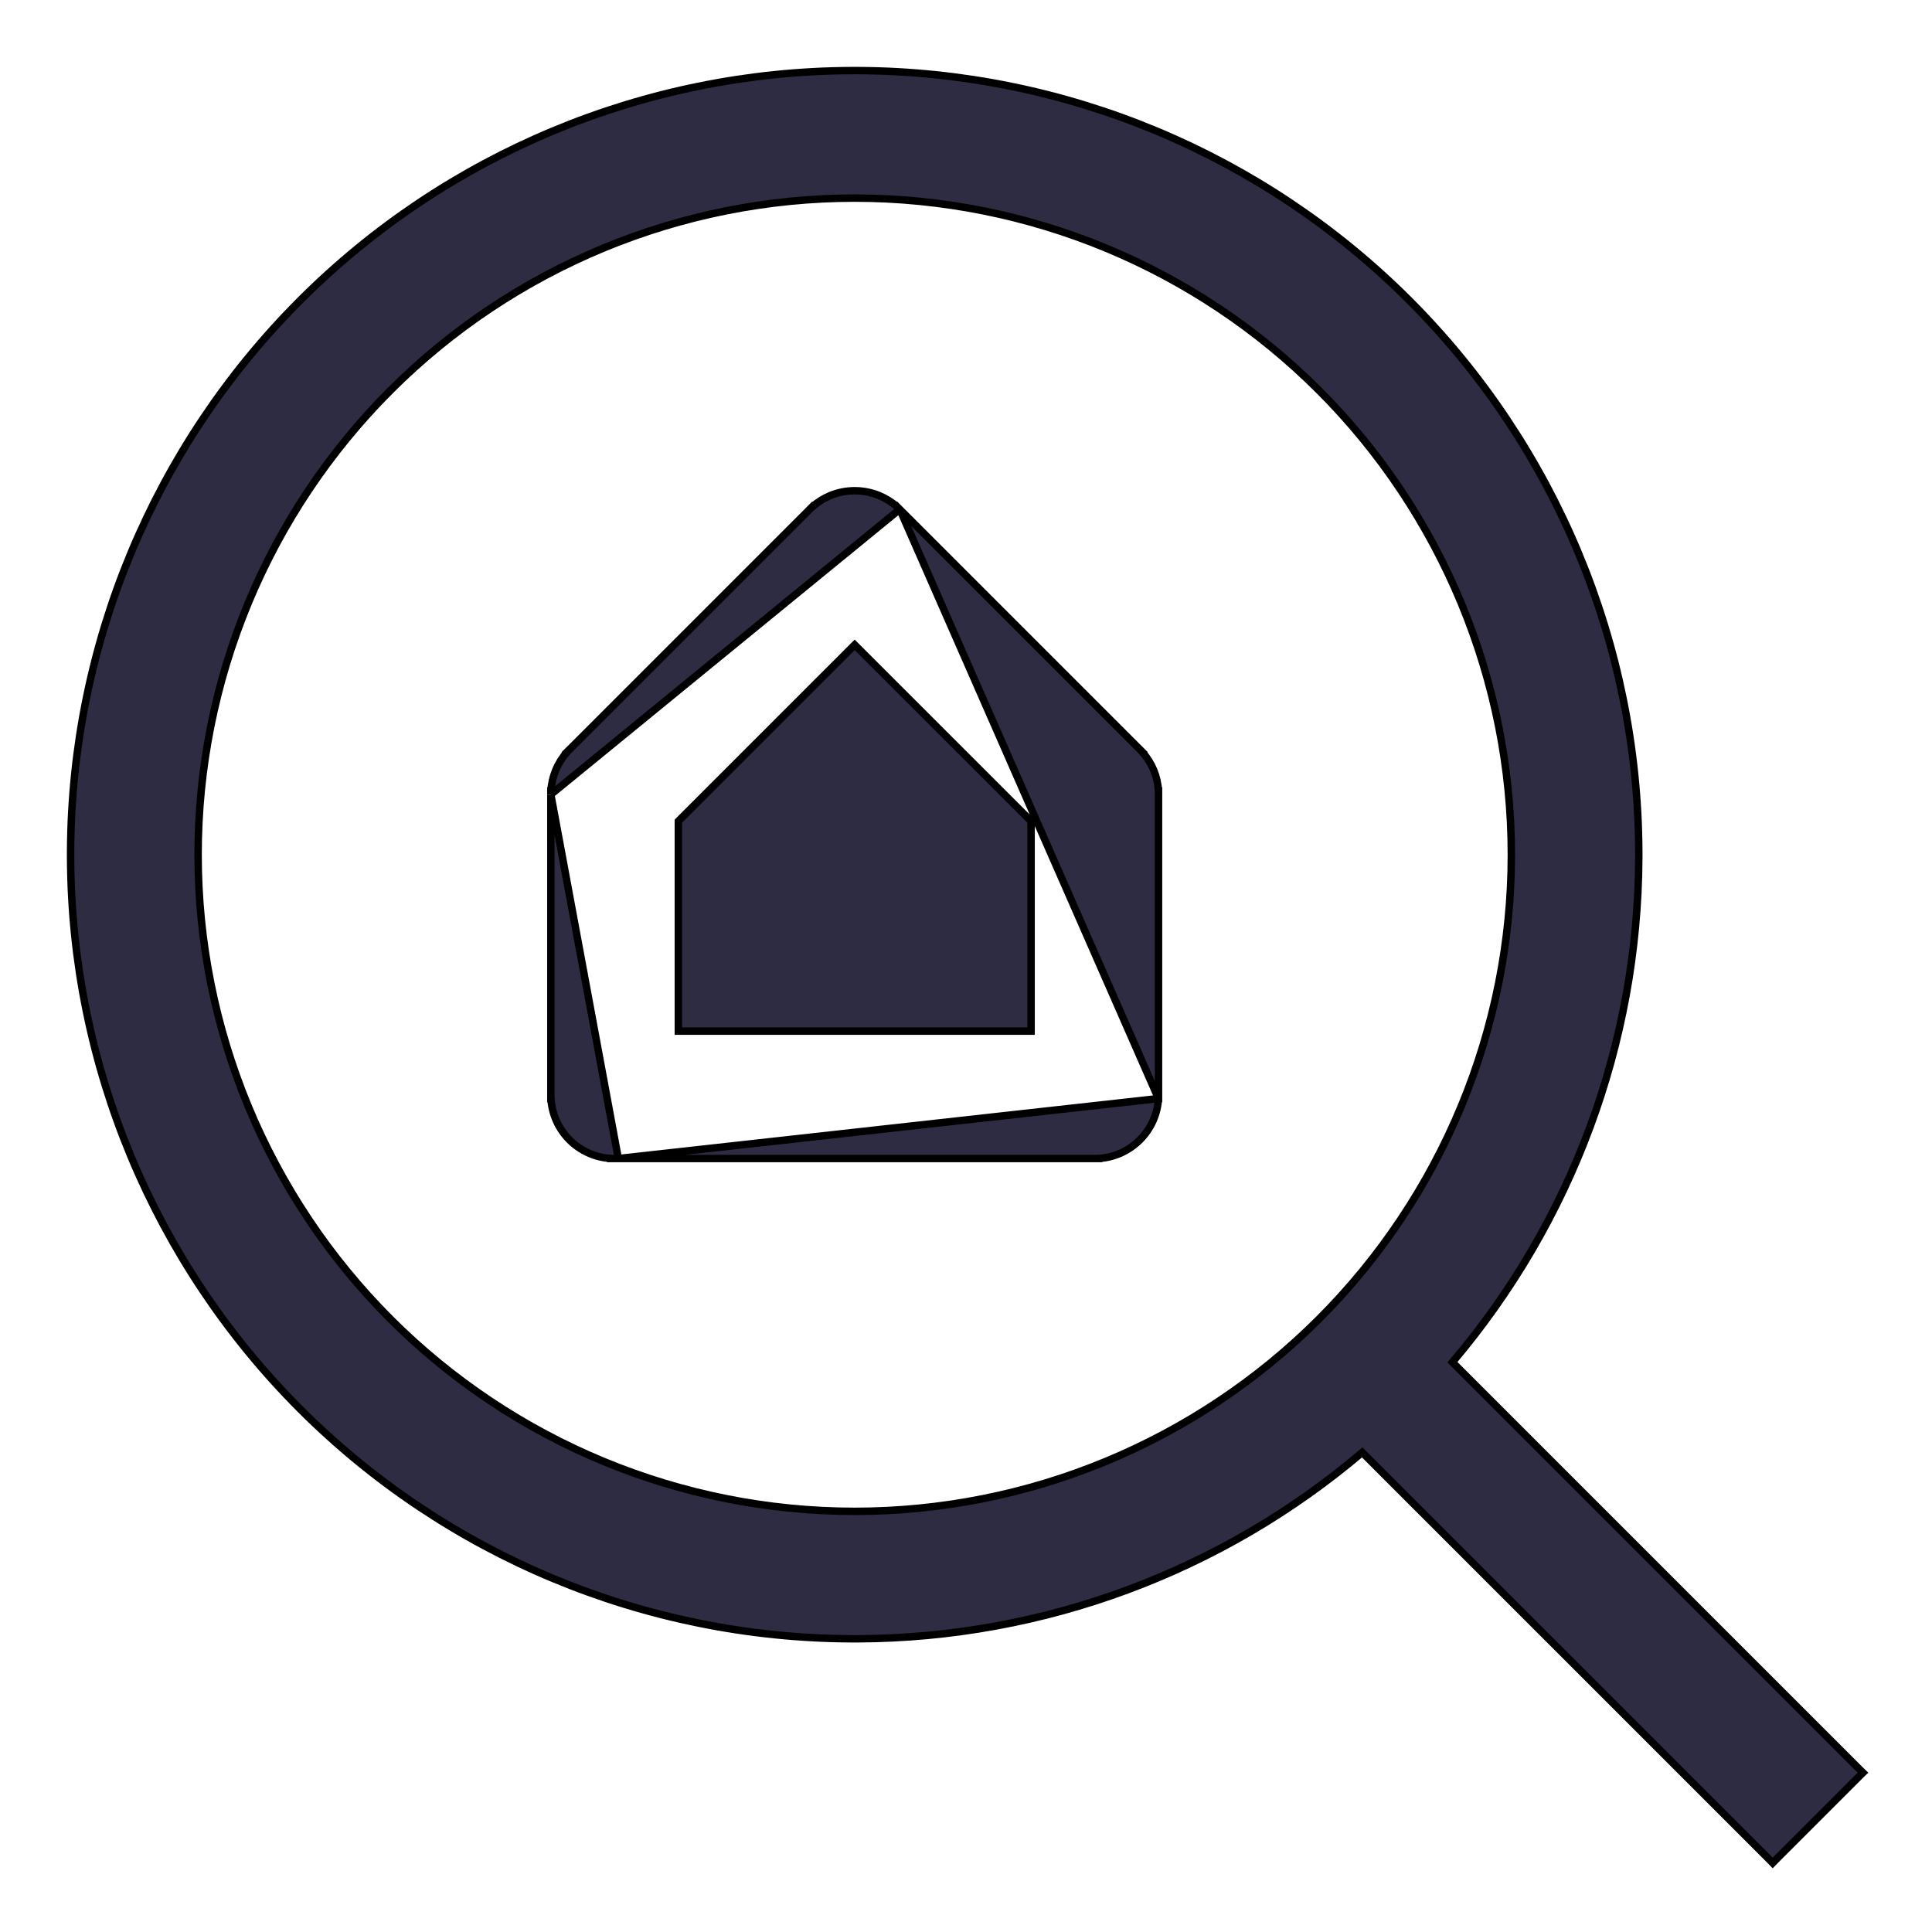
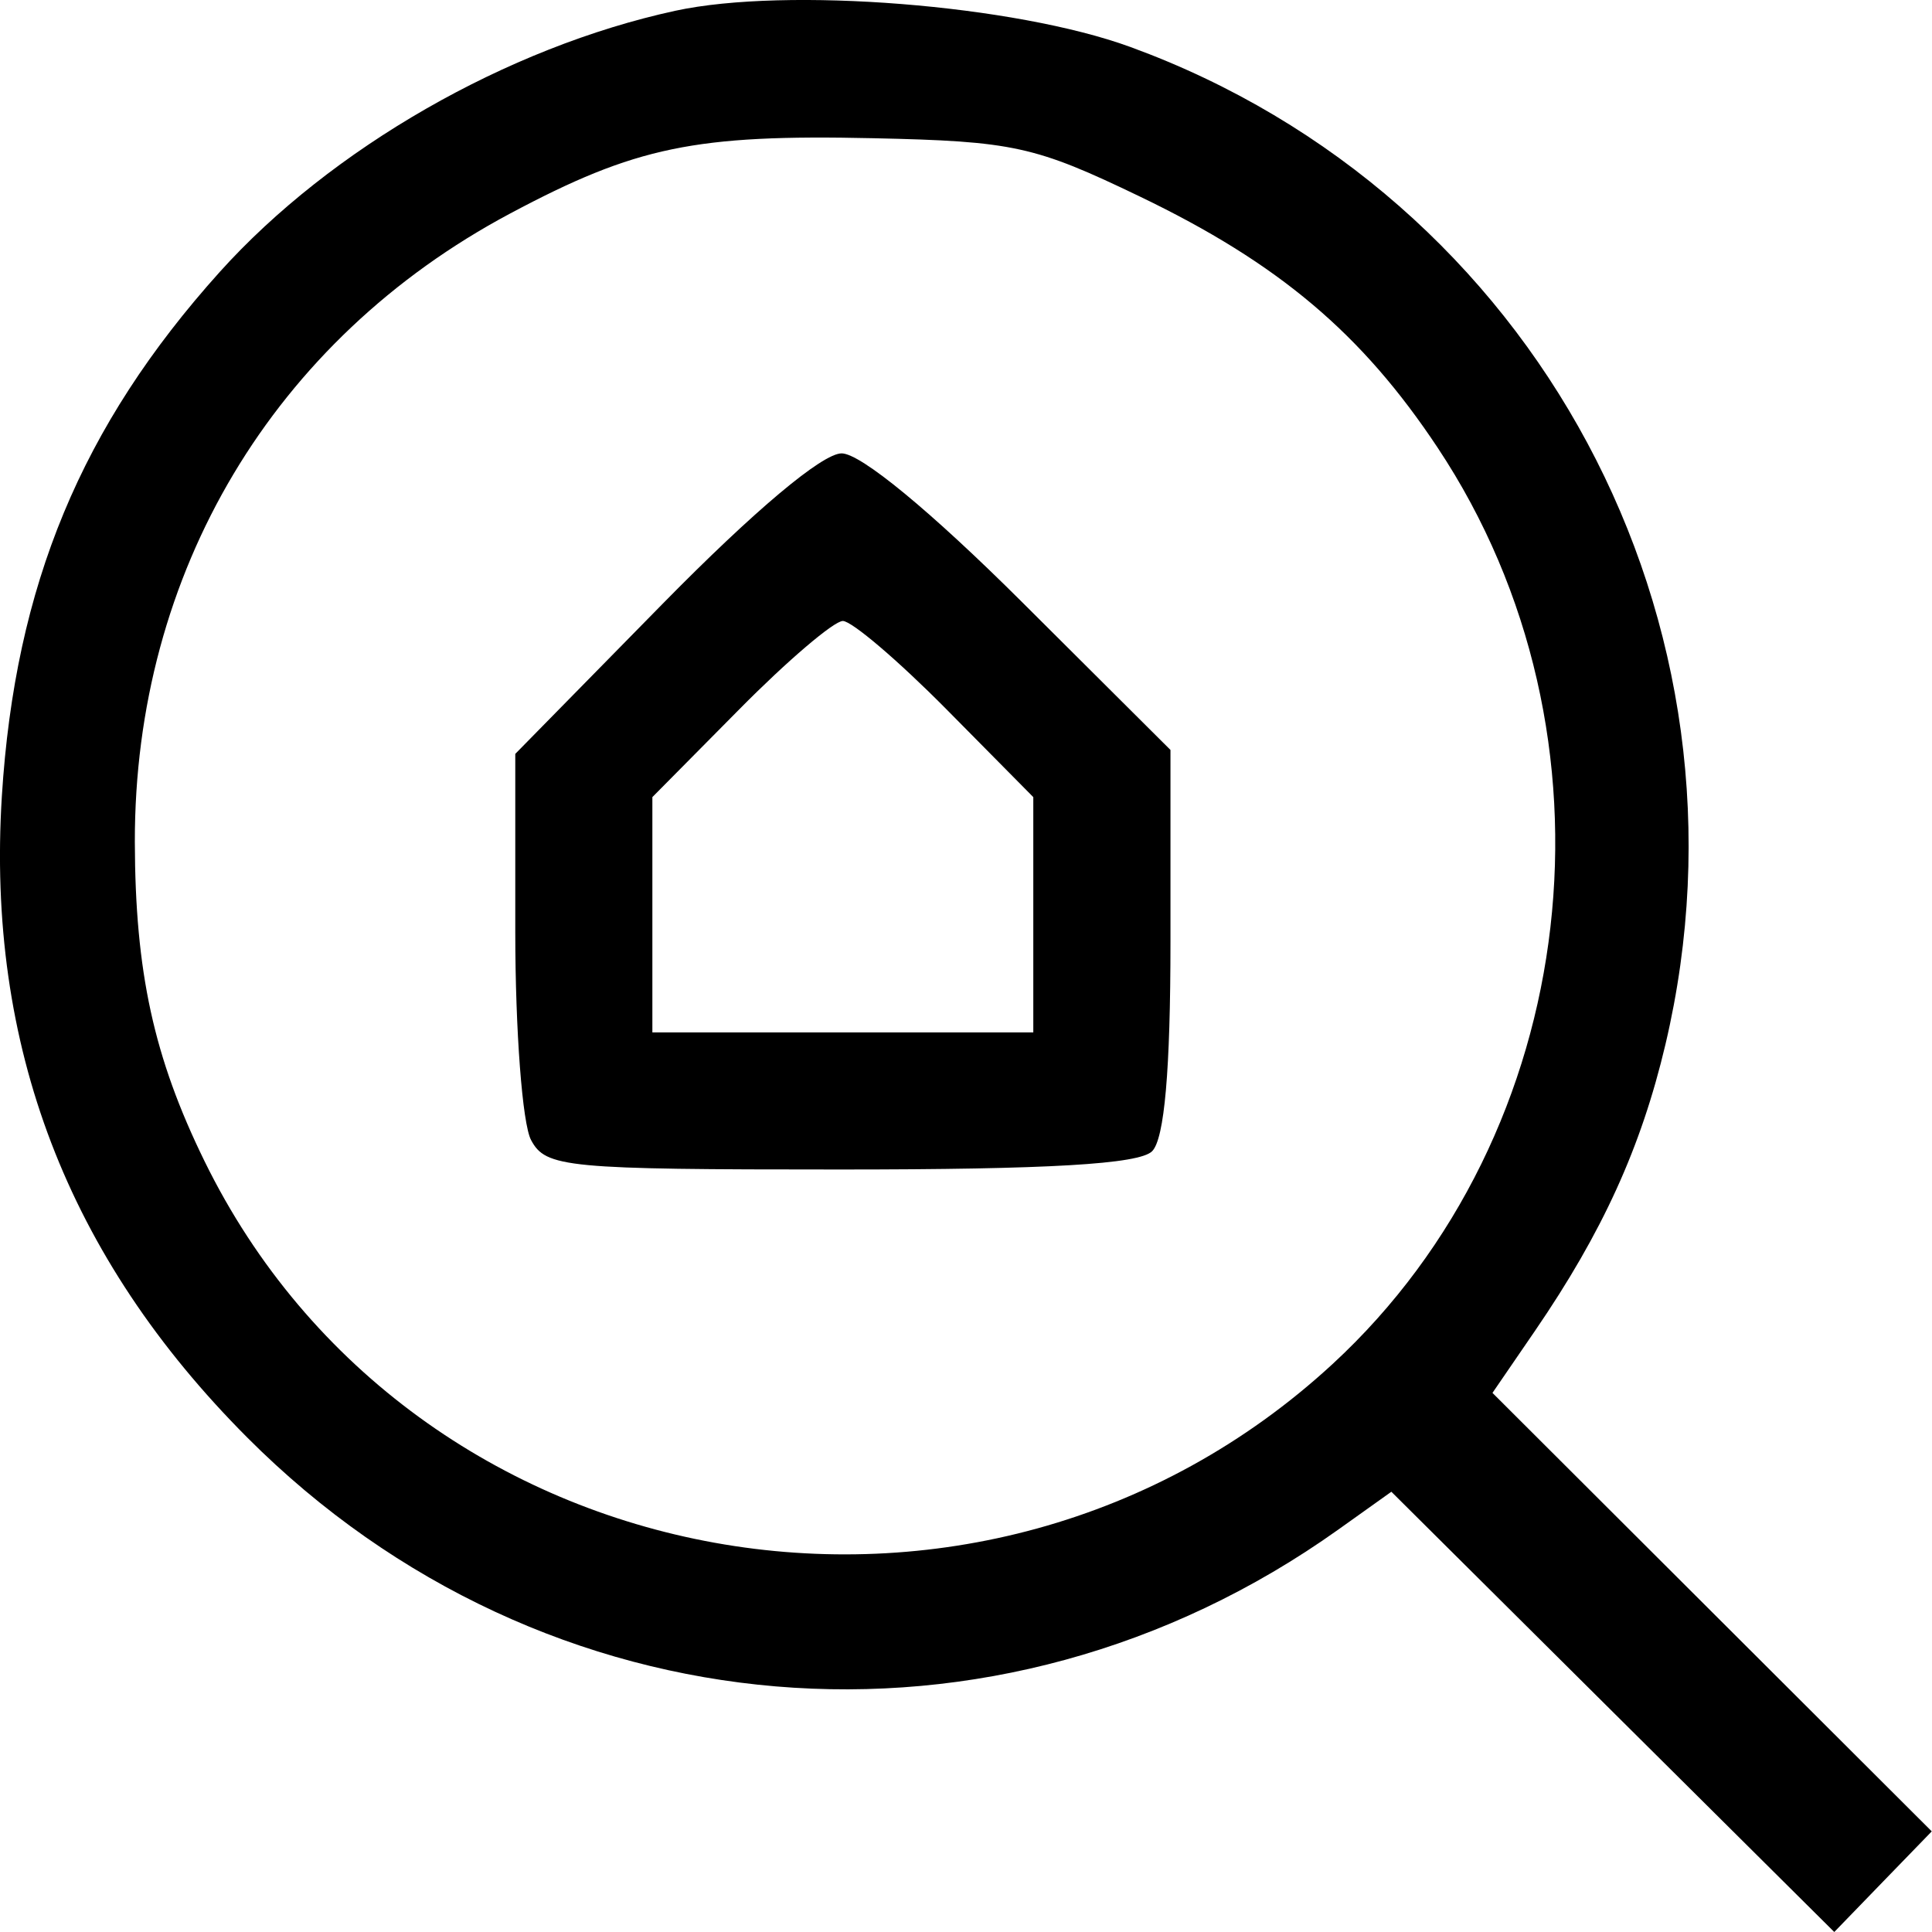
- <svg xmlns="http://www.w3.org/2000/svg" width="26" height="26" viewBox="0 0 26 26" fill="none">
-   <path d="M8.321 15.591H8.271H8.221V15.59C8.011 15.578 7.813 15.489 7.664 15.34C7.515 15.191 7.427 14.993 7.414 14.784H7.413V14.734V14.684L7.413 10.694M8.321 15.591L7.413 10.694M8.321 15.591H14.684H14.734H14.784V15.59C14.993 15.578 15.191 15.489 15.34 15.34C15.489 15.191 15.578 14.993 15.59 14.784M8.321 15.591L15.59 14.784M7.413 10.694L7.413 10.694C7.413 10.694 7.413 10.694 7.413 10.694ZM7.414 10.644C7.413 10.66 7.413 10.676 7.413 10.692M7.414 10.644L7.413 10.692M7.414 10.644C7.42 10.549 7.441 10.455 7.478 10.366C7.514 10.277 7.566 10.195 7.629 10.123L7.628 10.122L7.663 10.087L7.663 10.087L7.664 10.087L7.699 10.052L7.699 10.052L10.895 6.856C10.895 6.855 10.896 6.855 10.896 6.854L10.93 6.82L10.931 6.821C11.003 6.757 11.085 6.706 11.173 6.669C11.278 6.626 11.389 6.604 11.502 6.604C11.615 6.604 11.727 6.626 11.831 6.669C11.92 6.706 12.002 6.757 12.073 6.821L12.074 6.82L12.108 6.854M7.414 10.644H7.413V10.692M7.413 10.692L12.108 6.854M15.59 14.784H15.591V14.734V14.684V10.694C15.591 10.693 15.591 10.692 15.591 10.691V10.644H15.59C15.585 10.549 15.563 10.455 15.527 10.366C15.49 10.277 15.439 10.195 15.375 10.123L15.376 10.122L15.341 10.087L15.341 10.087L15.341 10.087L15.306 10.052L15.306 10.052L12.11 6.856L15.59 14.784ZM12.108 6.854C12.109 6.855 12.109 6.855 12.109 6.855C12.109 6.855 12.11 6.856 12.11 6.856L12.108 6.854ZM13.876 13.876H9.129V11.051L11.502 8.678L13.876 11.051V13.876ZM25.035 23.891L25.071 23.856L25.035 23.821L19.546 18.332C21.149 16.444 22.043 14.045 22.054 11.552H22.054V11.502V11.452H22.054C22.041 8.672 20.931 6.008 18.964 4.041C16.997 2.074 14.333 0.963 11.552 0.95V0.95H11.502H11.452V0.95C8.672 0.963 6.008 2.074 4.041 4.041C2.074 6.008 0.963 8.672 0.95 11.452H0.95V11.502V11.552H0.95C0.963 14.333 2.074 16.997 4.041 18.964C6.008 20.931 8.672 22.041 11.452 22.054V22.054H11.502H11.552V22.054C14.045 22.043 16.444 21.149 18.332 19.546L23.821 25.035L23.856 25.071L23.891 25.035L25.035 23.891ZM2.666 11.502C2.666 9.159 3.597 6.911 5.254 5.254C6.911 3.597 9.159 2.666 11.502 2.666C13.846 2.666 16.093 3.597 17.751 5.254C19.408 6.911 20.339 9.159 20.339 11.502C20.339 13.846 19.408 16.093 17.751 17.751C16.093 19.408 13.846 20.339 11.502 20.339C9.159 20.339 6.911 19.408 5.254 17.751C3.597 16.093 2.666 13.846 2.666 11.502Z" fill="#2E2C43" stroke="black" stroke-width="0.1" />
+ <svg xmlns="http://www.w3.org/2000/svg" width="24" height="24" viewBox="0 0 24 24" fill="none">
+   <path fill-rule="evenodd" clip-rule="evenodd" d="M8.388 0.134C6.301 0.587 4.111 1.843 2.729 3.379C1.01 5.291 0.187 7.272 0.023 9.891C-0.17 12.991 0.835 15.616 3.073 17.859C6.756 21.551 12.378 22.026 16.622 19.003L17.284 18.531L20.035 21.266L22.786 24L23.391 23.375L23.997 22.75L21.269 20.027L18.54 17.303L19.069 16.531C19.907 15.307 20.387 14.253 20.689 12.973C21.925 7.729 19.08 2.425 14.043 0.584C12.61 0.06 9.771 -0.166 8.388 0.134ZM14.161 2.442C15.883 3.27 16.919 4.144 17.86 5.563C20.229 9.131 19.66 14.08 16.552 16.946C12.195 20.962 5.118 19.688 2.54 14.423C1.91 13.136 1.679 12.075 1.675 10.459C1.67 7.111 3.396 4.22 6.336 2.653C7.897 1.821 8.635 1.668 10.849 1.717C12.591 1.755 12.854 1.813 14.161 2.442ZM8.234 7.498L6.401 9.365V11.58C6.401 12.799 6.489 13.961 6.597 14.162C6.78 14.505 7.027 14.528 10.439 14.528C13.023 14.528 14.152 14.462 14.312 14.301C14.465 14.148 14.54 13.293 14.54 11.695V9.316L12.691 7.474C11.56 6.348 10.691 5.632 10.455 5.632C10.215 5.632 9.37 6.342 8.234 7.498ZM11.754 8.808L12.836 9.902V11.363V12.825H10.47H8.104V11.363V9.902L9.187 8.808C9.782 8.206 10.36 7.714 10.47 7.714C10.581 7.714 11.158 8.206 11.754 8.808Z" fill="black" />
</svg>
